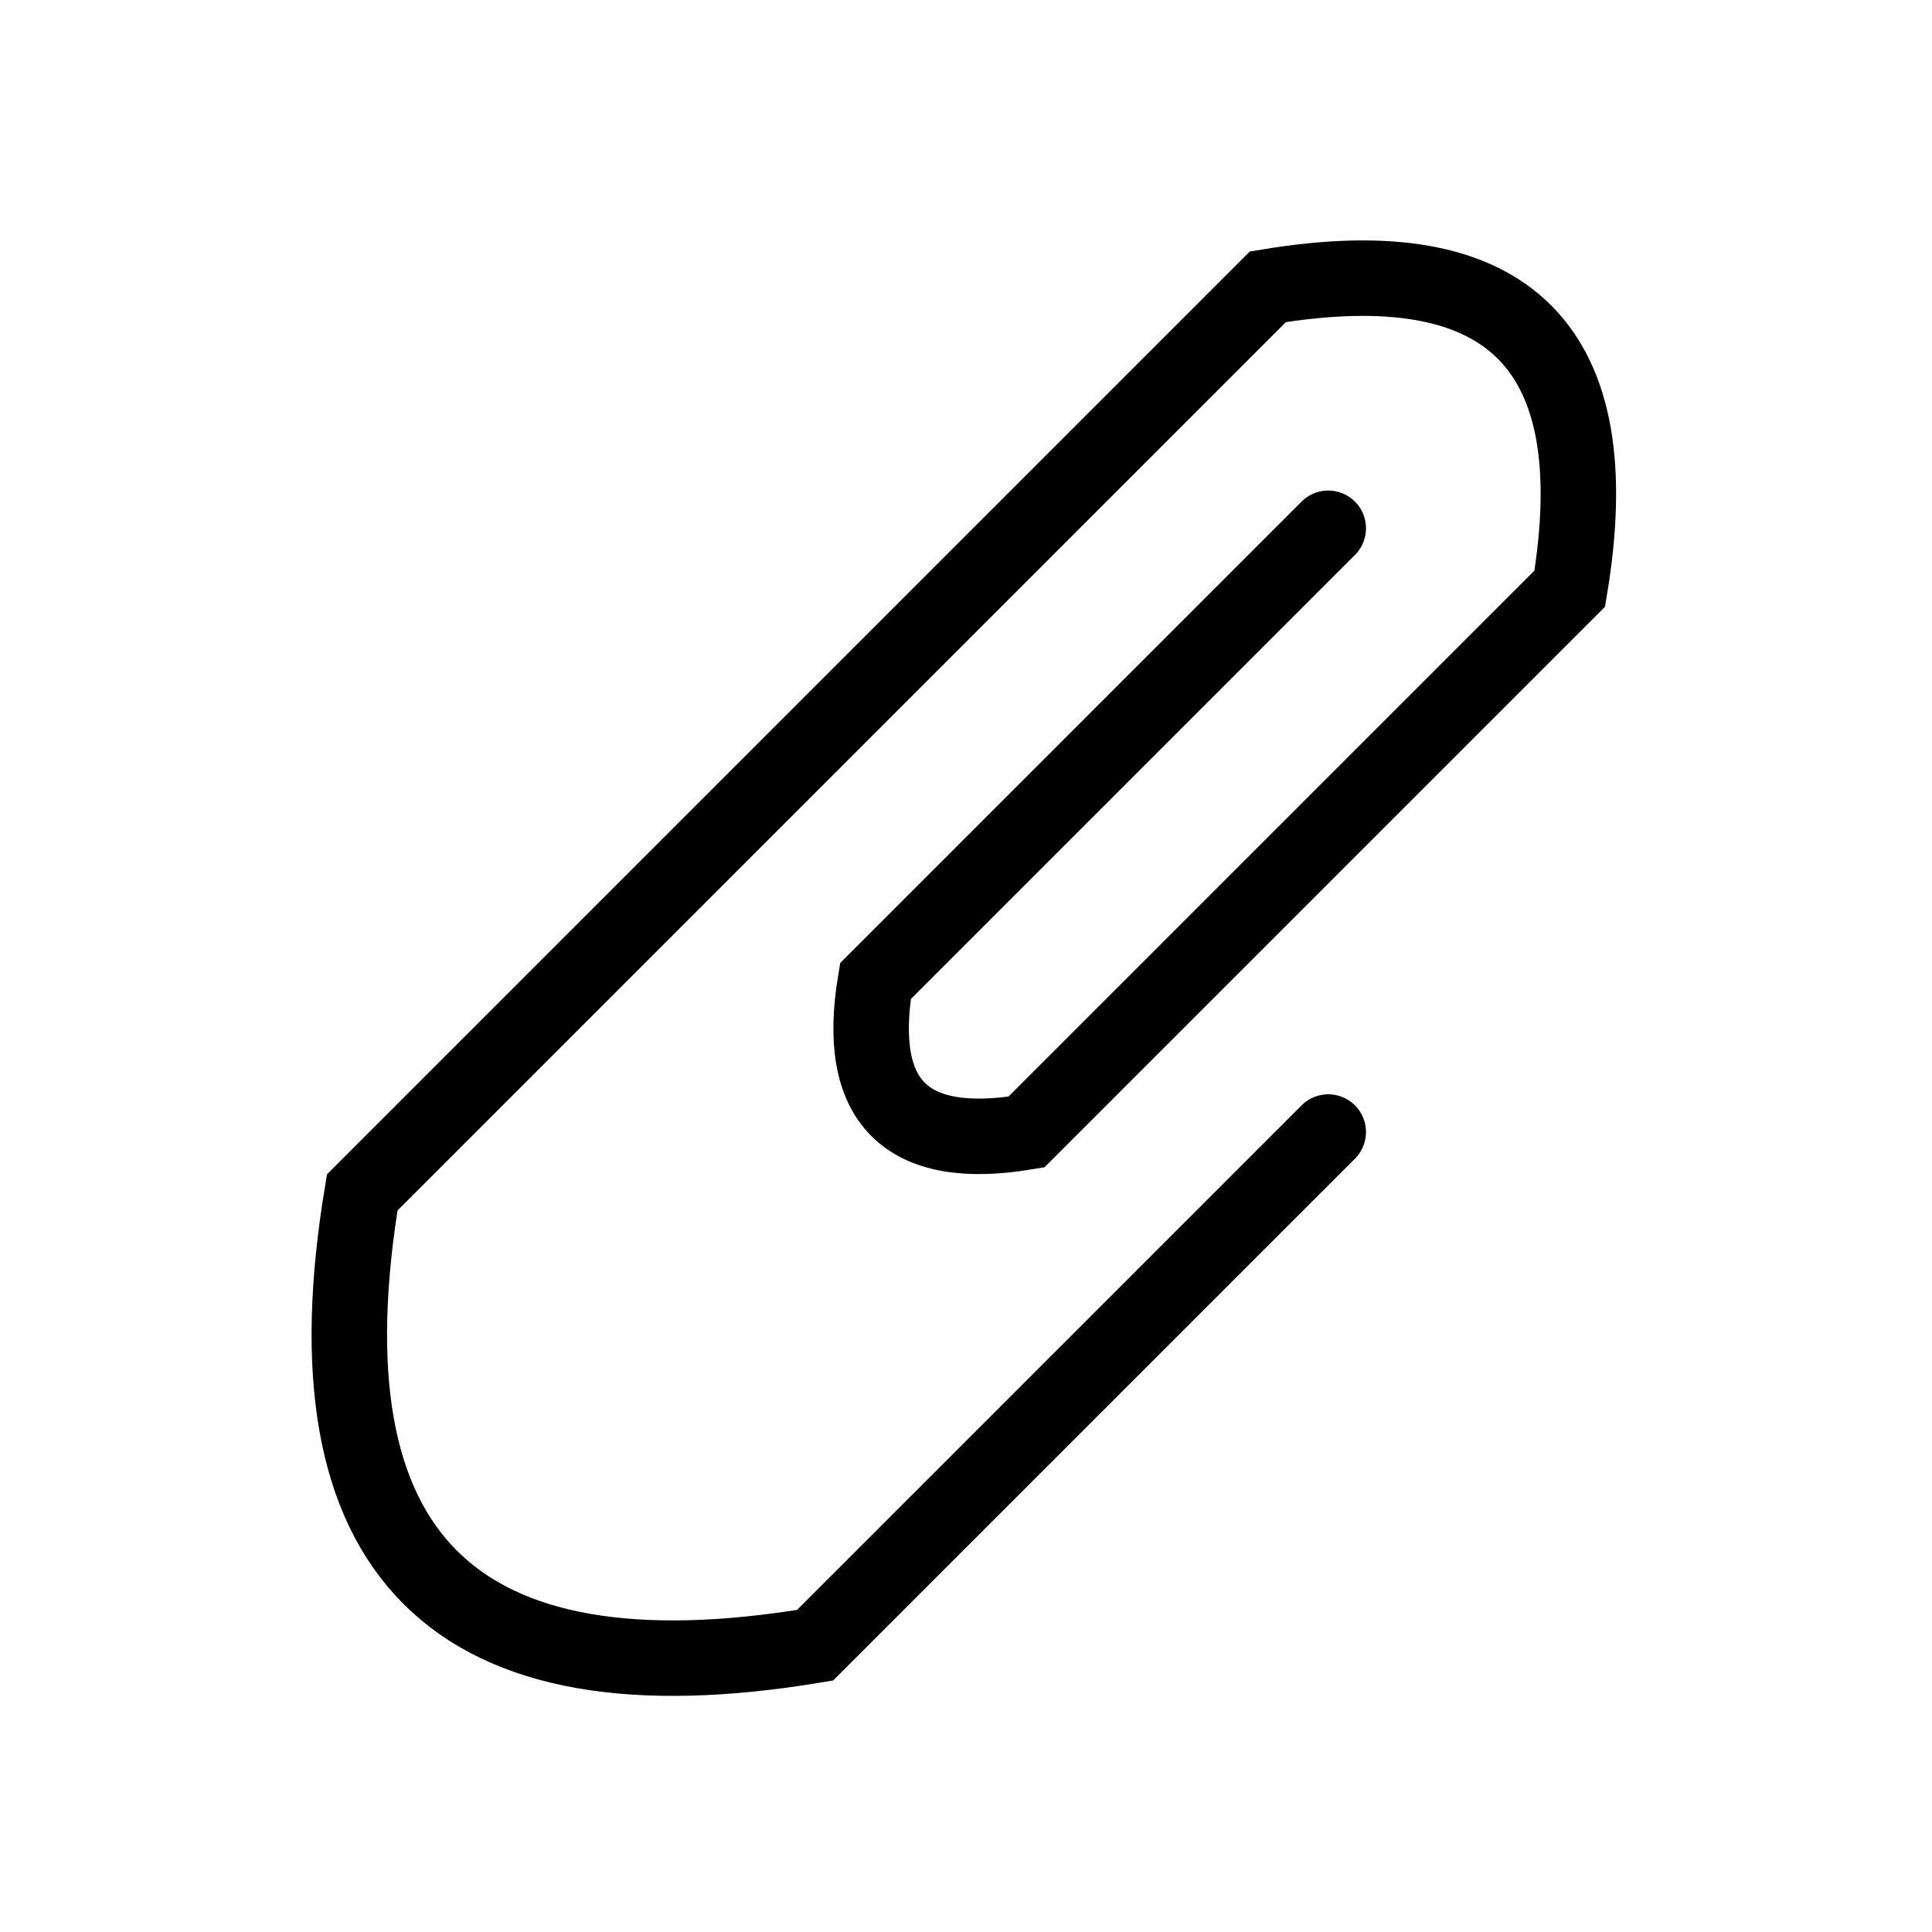
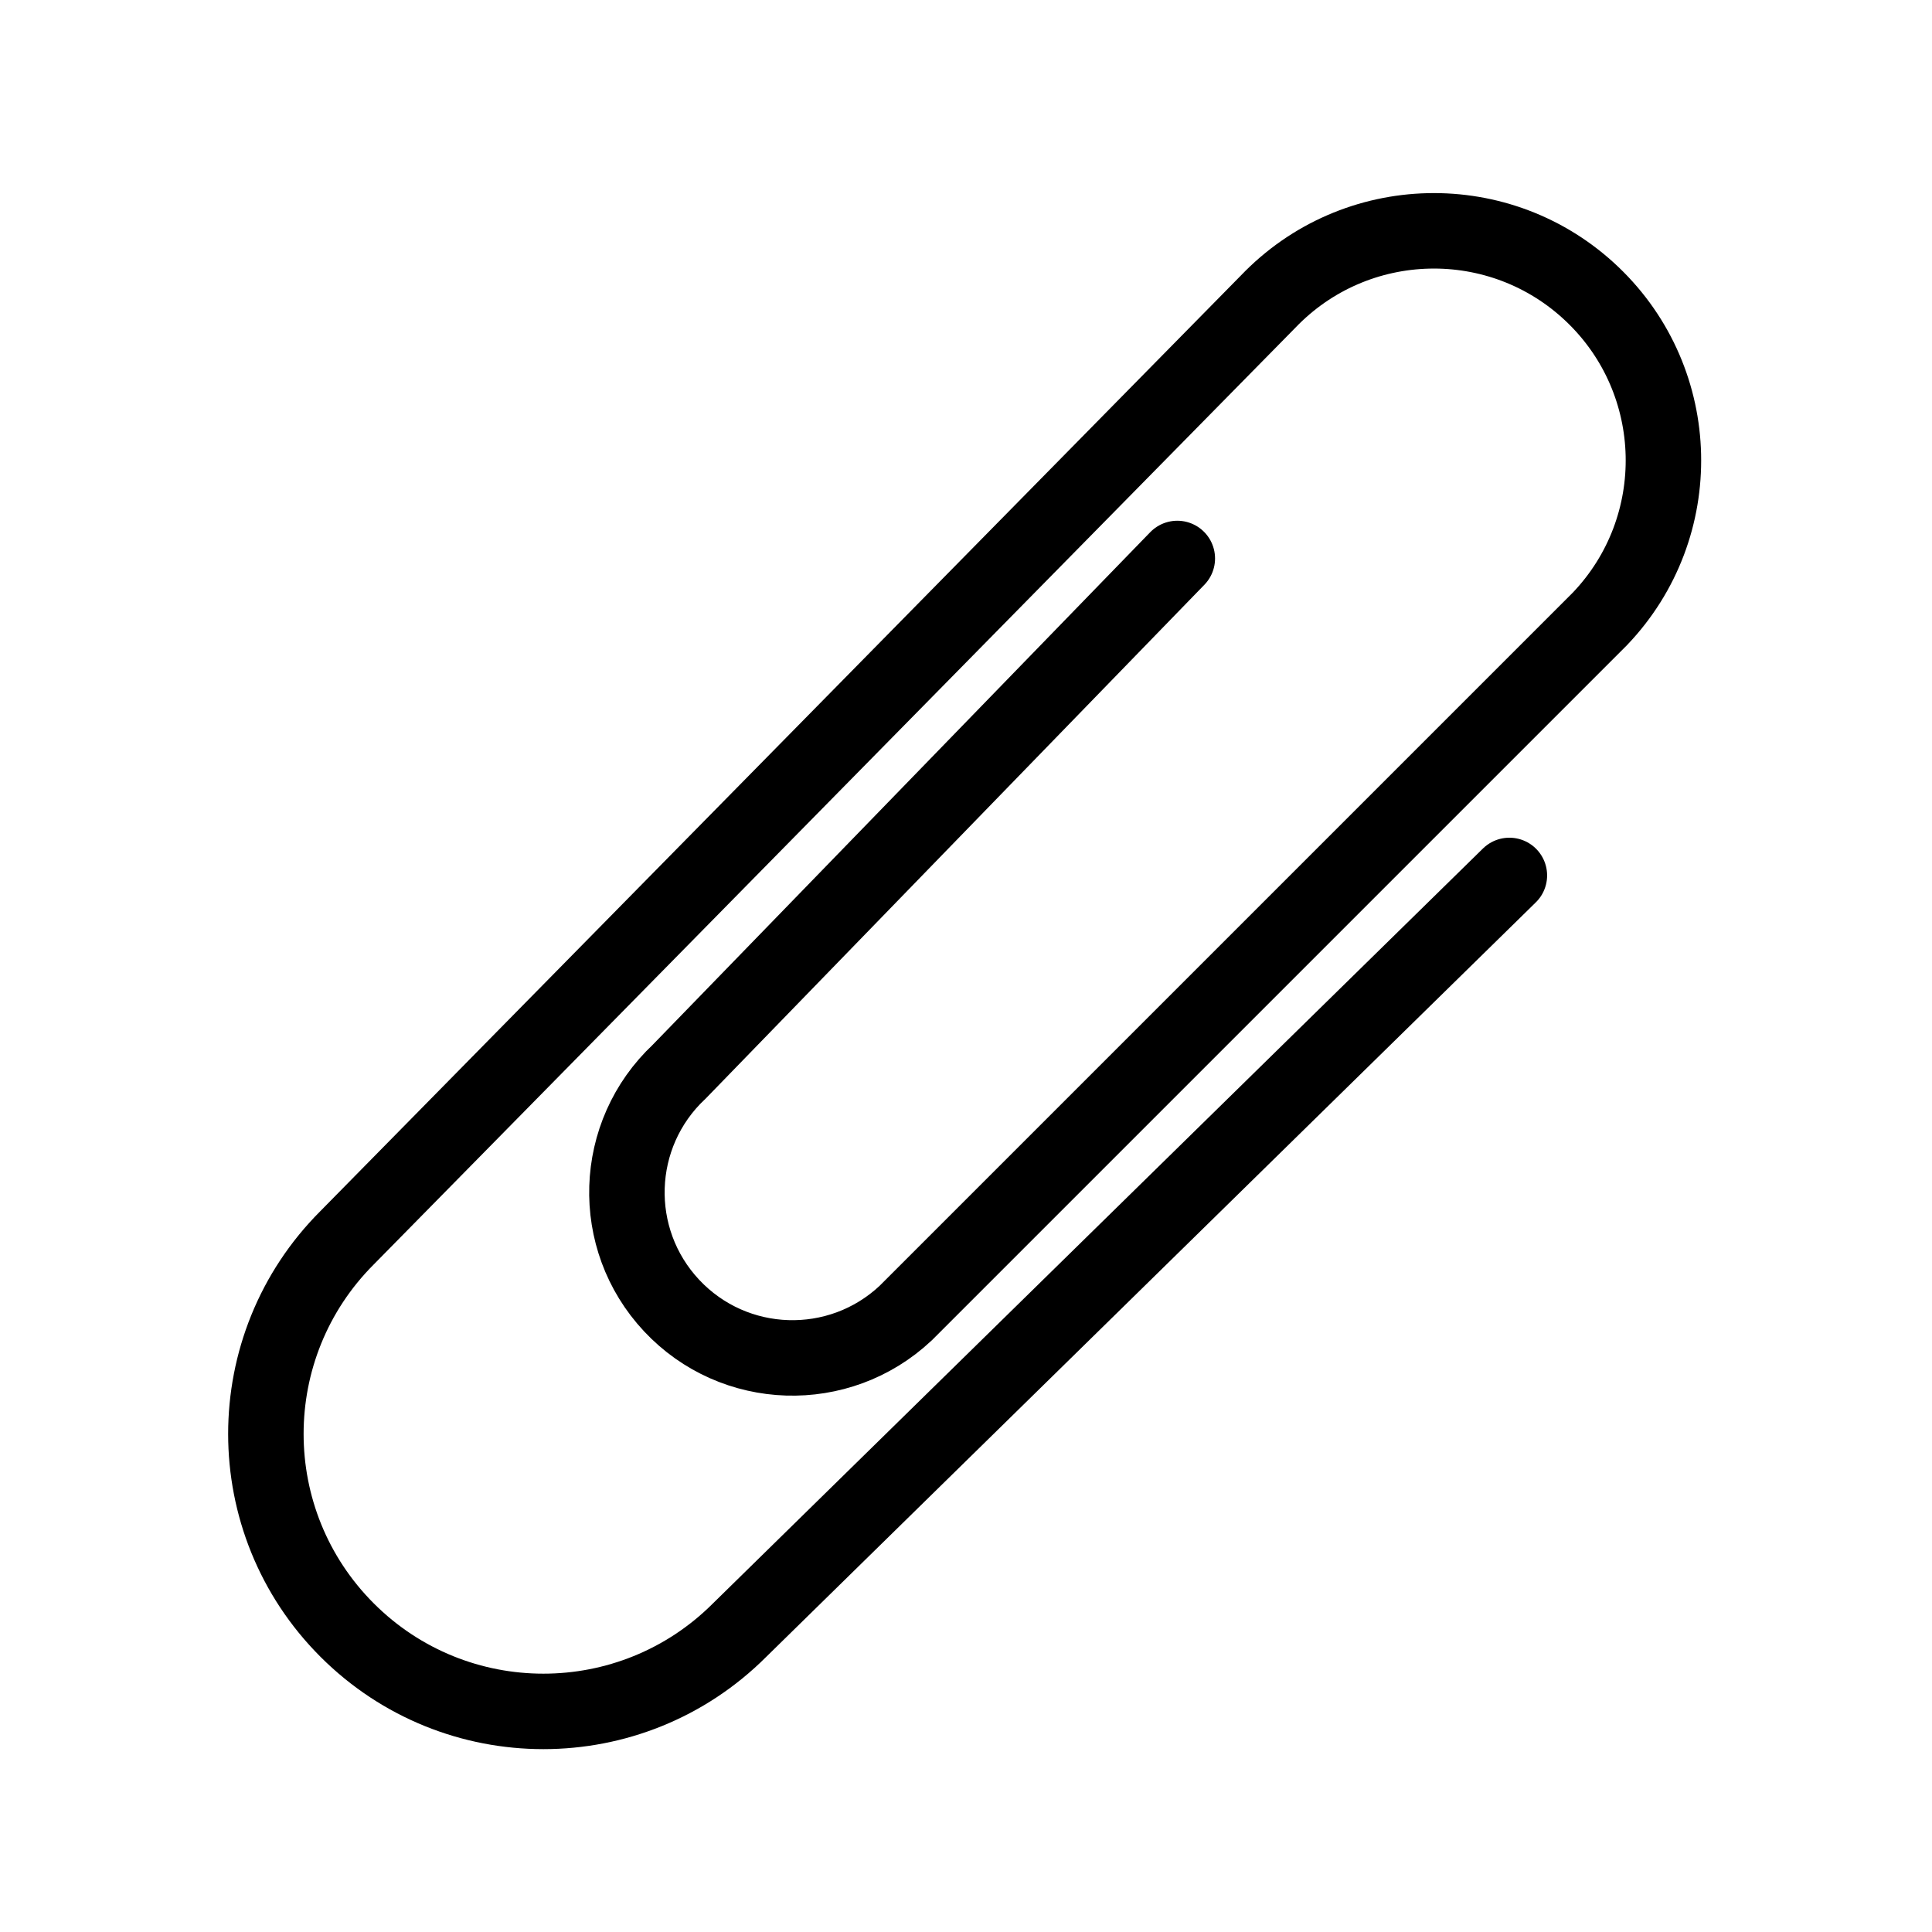
<svg xmlns="http://www.w3.org/2000/svg" viewBox="0 0 128 128" fill="none" stroke="#000" stroke-width="5" stroke-linecap="round">
-   <path d="M88 35 58 65Q56 77 68 75l36-36q4-24-20-20L24 79q-6 36 30 30L88 75" />
+   <path d="M78 37 45 71A1 1 0 0060 87l46-46A1 1 0 0084 20L23 82a1 1 0 0026 26l51-50" />
</svg>
